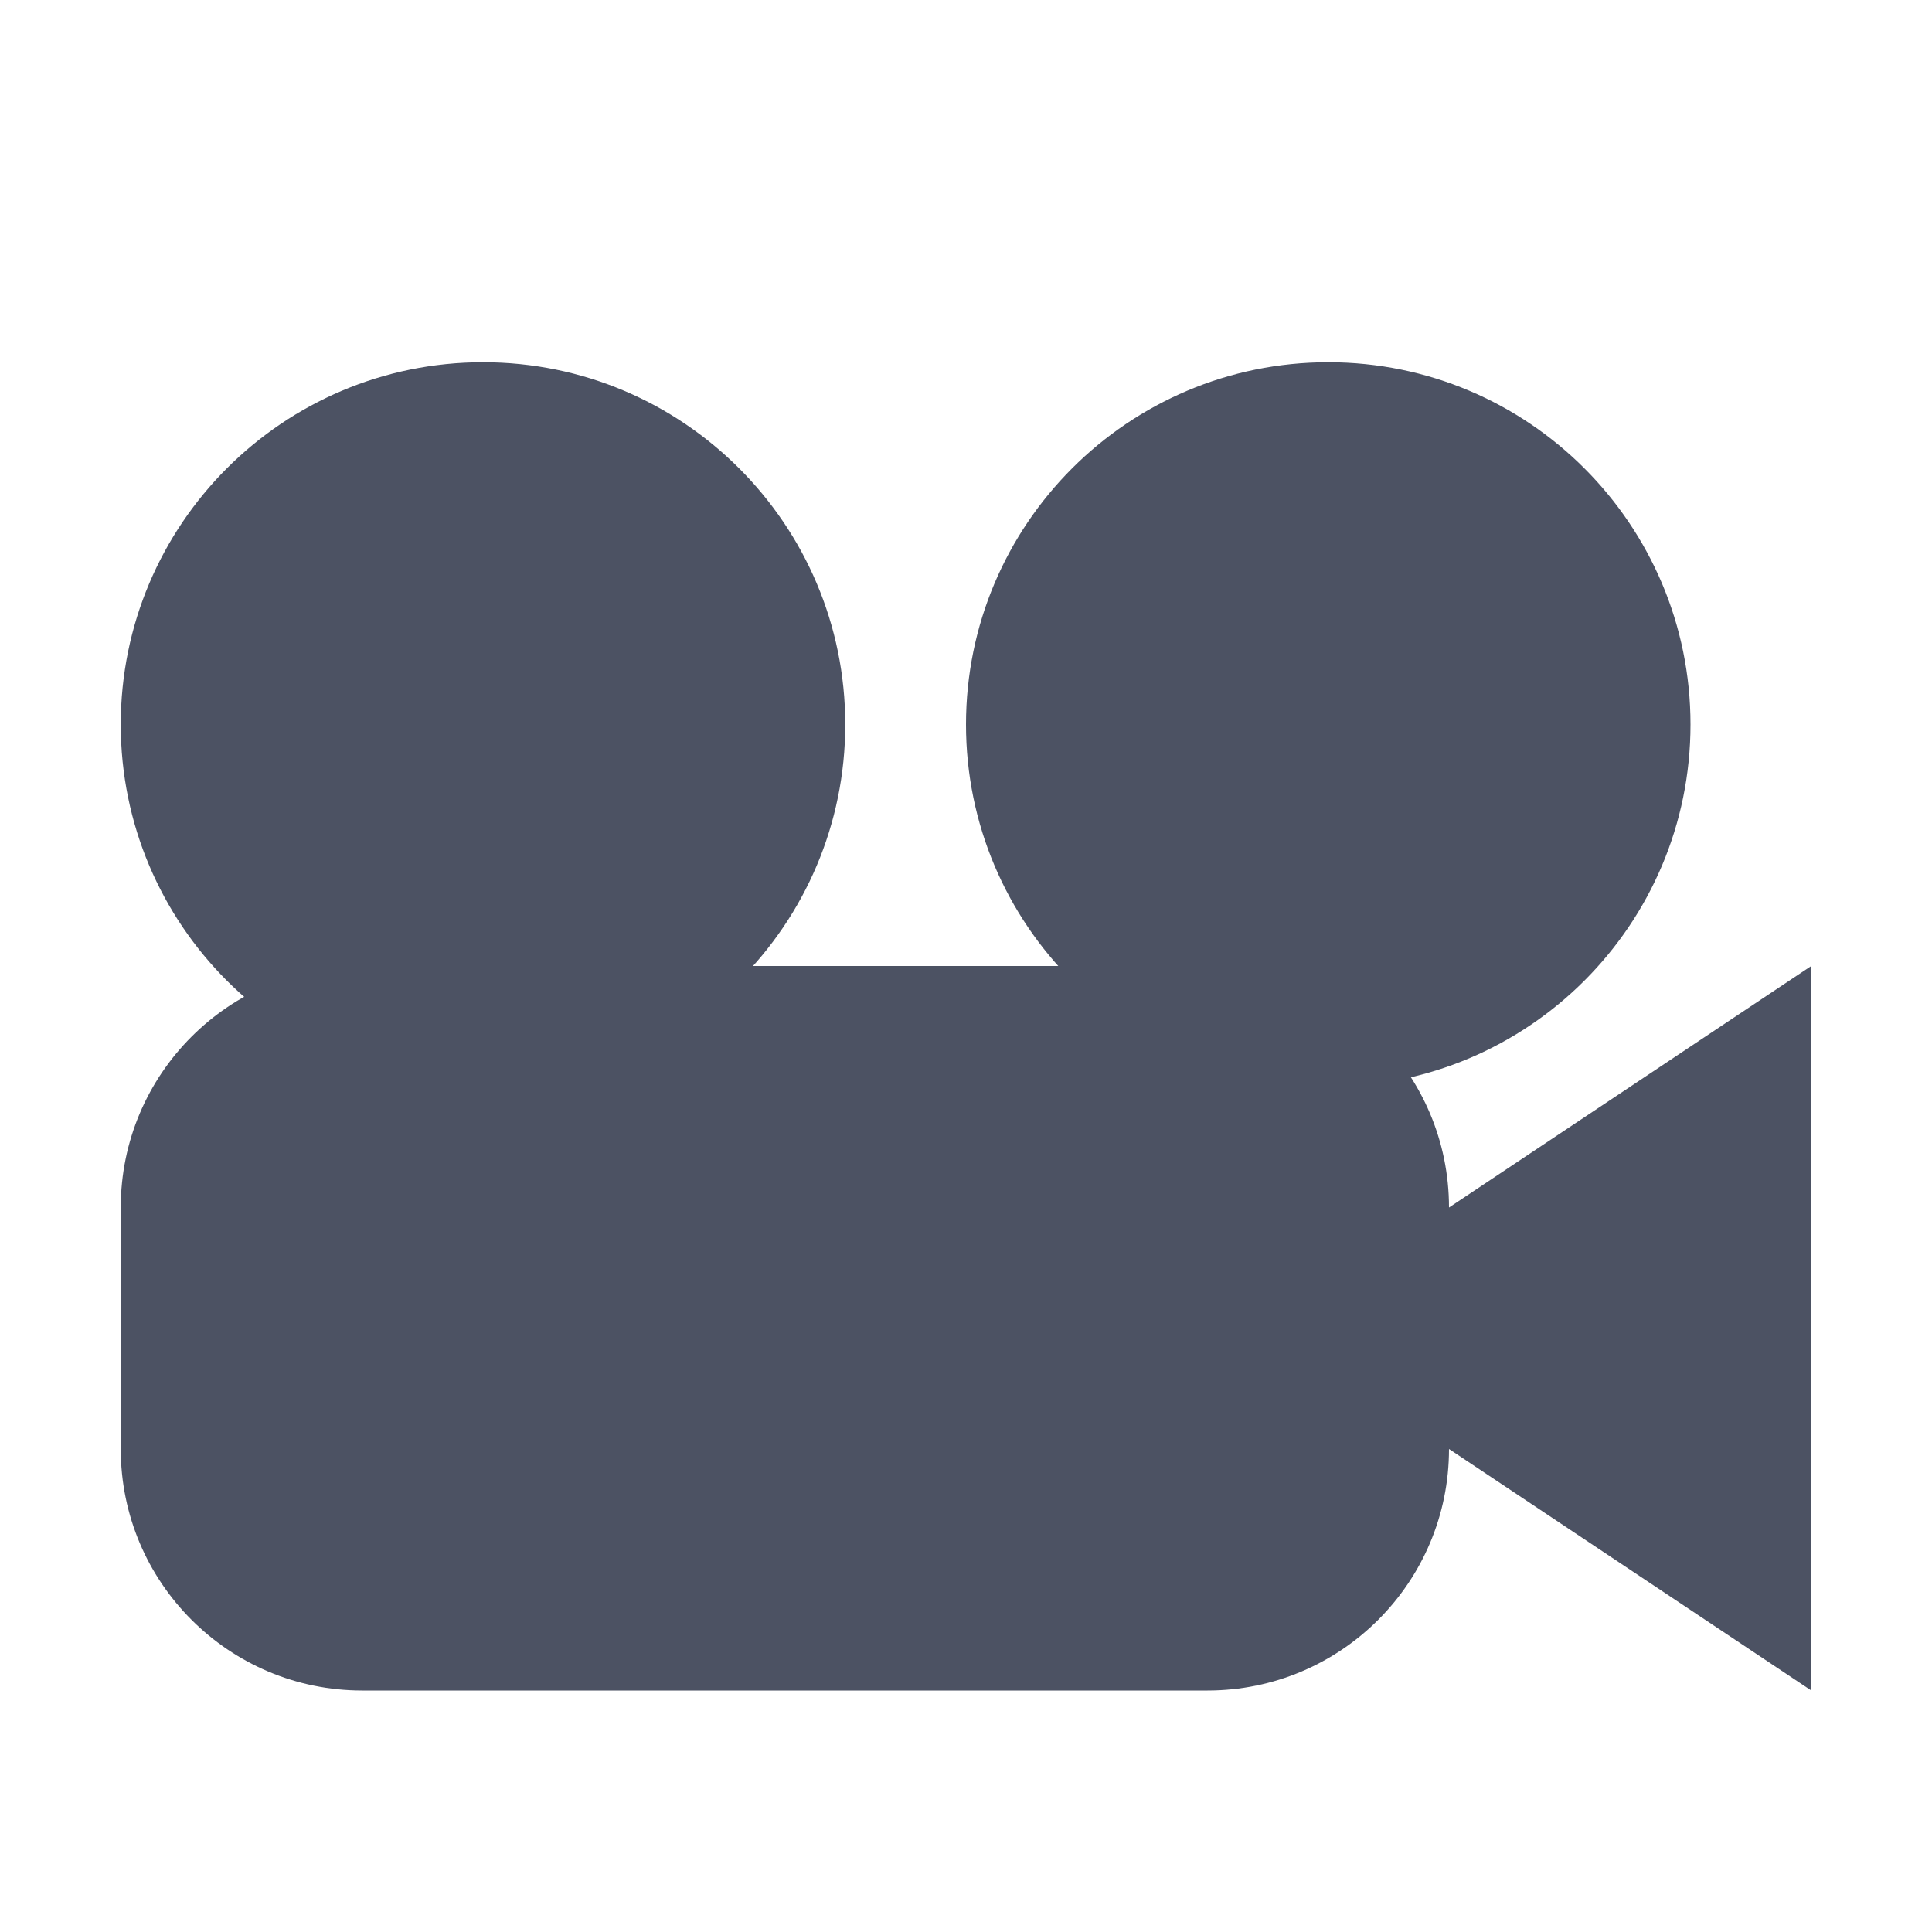
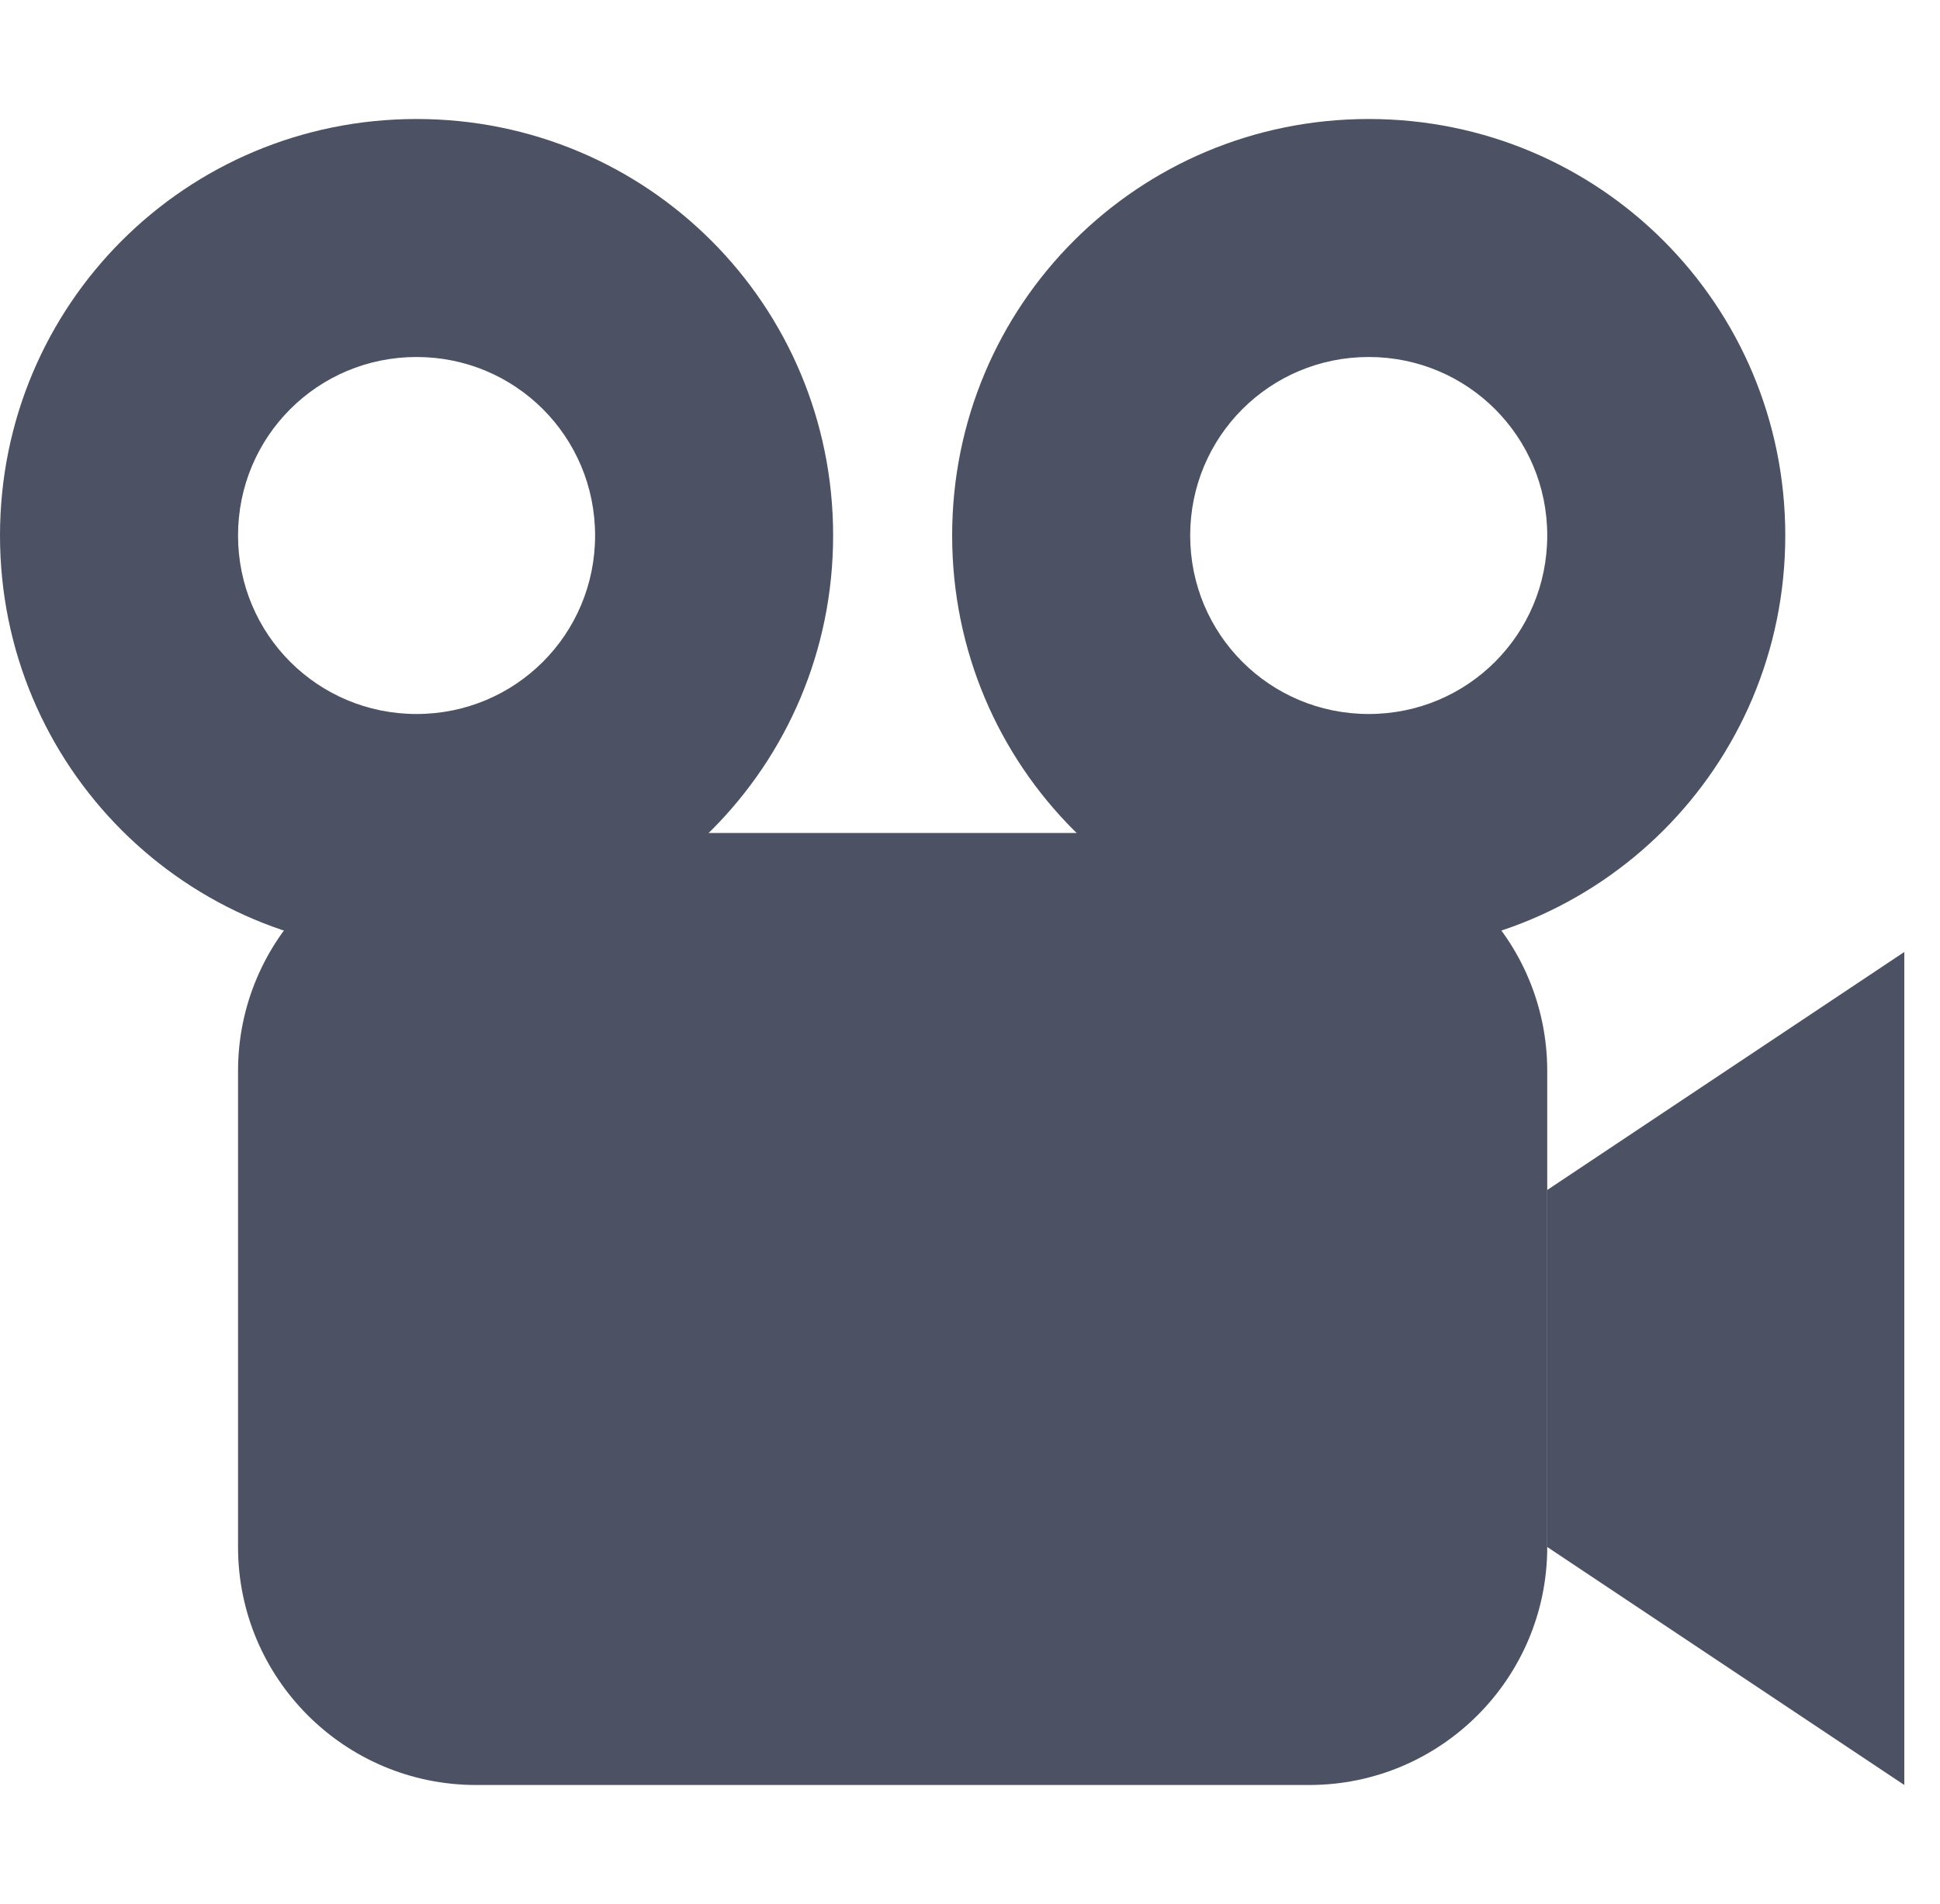
- <svg xmlns="http://www.w3.org/2000/svg" xmlns:ns1="http://www.openswatchbook.org/uri/2009/osb" height="16" id="svg7384" style="enable-background:new" version="1.1" width="16">
+ <svg xmlns="http://www.w3.org/2000/svg" xmlns:ns1="http://www.openswatchbook.org/uri/2009/osb" height="16" id="svg7384" style="enable-background:new" version="1.1" width="16.3">
  <defs id="defs7386">
    <linearGradient id="linearGradient6882" ns1:paint="solid">
      <stop id="stop6884" offset="0" style="stop-color:#555555;stop-opacity:1;" />
    </linearGradient>
    <linearGradient id="linearGradient5606" ns1:paint="solid">
      <stop id="stop5608" offset="0" style="stop-color:#000000;stop-opacity:1;" />
    </linearGradient>
    <filter id="filter7554" style="color-interpolation-filters:sRGB">
      <feBlend id="feBlend7556" in2="BackgroundImage" mode="darken" />
    </filter>
  </defs>
  <g id="layer9" style="display:inline" transform="translate(-785.0002,655)" />
  <g id="layer10" style="display:inline;filter:url(#filter7554)" transform="translate(-785.0002,655)" />
  <g id="layer1" style="display:inline" transform="translate(-544,38)">
-     <circle cx="548" cy="-32" id="path4397" r="3" style="opacity:1;vector-effect:none;fill:#4c5263;fill-opacity:1;stroke:none;stroke-width:2;stroke-linecap:round;stroke-linejoin:miter;stroke-miterlimit:4;stroke-dasharray:none;stroke-dashoffset:0;stroke-opacity:1" />
-     <circle cx="555" cy="-32" id="path4397-5" r="3" style="display:inline;opacity:1;vector-effect:none;fill:#4c5263;fill-opacity:1;stroke:none;stroke-width:2;stroke-linecap:round;stroke-linejoin:miter;stroke-miterlimit:4;stroke-dasharray:none;stroke-dashoffset:0;stroke-opacity:1;enable-background:new" />
-     <path d="m 556,-28 3,-2 v 6 l -3,-2 z" id="path4432" style="fill:#4c5263;fill-opacity:1;stroke:none;stroke-width:1px;stroke-linecap:butt;stroke-linejoin:miter;stroke-opacity:1" />
-     <rect height="6" id="rect4434" ry="2" style="opacity:1;vector-effect:none;fill:#4c5263;fill-opacity:1;stroke:none;stroke-width:2;stroke-linecap:round;stroke-linejoin:miter;stroke-miterlimit:4;stroke-dasharray:none;stroke-dashoffset:0;stroke-opacity:1" width="11" x="545" y="-30" />
+     <path d="m 557,-28 3,-2 v 7 l -3,-2 z" id="path4432-7-0" style="display:inline;fill:#4c5263;fill-opacity:1;stroke:none;stroke-width:1px;stroke-linecap:butt;stroke-linejoin:miter;stroke-opacity:1;filter:url(#filter7554);enable-background:new" />
+     <rect height="8" id="rect4434-7-3" ry="2" style="display:inline;opacity:1;vector-effect:none;fill:#4c5263;fill-opacity:1;stroke:none;stroke-width:2;stroke-linecap:round;stroke-linejoin:miter;stroke-miterlimit:4;stroke-dasharray:none;stroke-dashoffset:0;stroke-opacity:1;filter:url(#filter7554);enable-background:new" width="11" x="546" y="-31" />
+     <path d="m 547.5,-37 c -1.939,0 -3.5,1.561 -3.5,3.5 0,1.939 1.561,3.5 3.5,3.5 1.939,0 3.5,-1.561 3.5,-3.5 0,-1.939 -1.561,-3.5 -3.5,-3.5 z m 0,2 c 0.831,0 1.5,0.669 1.5,1.5 0,0.831 -0.669,1.5 -1.5,1.5 -0.831,0 -1.5,-0.669 -1.5,-1.5 0,-0.831 0.669,-1.5 1.5,-1.5 z" id="rect3167" style="opacity:1;vector-effect:none;fill:#4c5263;fill-opacity:1;stroke:none;stroke-width:2;stroke-linecap:square;stroke-opacity:1" />
+     <path d="m 555.5,-37 c -1.939,0 -3.5,1.561 -3.5,3.5 0,1.939 1.561,3.5 3.5,3.5 1.939,0 3.5,-1.561 3.5,-3.5 0,-1.939 -1.561,-3.5 -3.5,-3.5 z m 0,2 c 0.831,0 1.5,0.669 1.5,1.5 0,0.831 -0.669,1.5 -1.5,1.5 -0.831,0 -1.5,-0.669 -1.5,-1.5 0,-0.831 0.669,-1.5 1.5,-1.5 z" id="rect3169" style="opacity:1;vector-effect:none;fill:#4c5263;fill-opacity:1;stroke:none;stroke-width:2;stroke-linecap:square;stroke-opacity:1" />
  </g>
  <g id="layer14" style="display:inline" transform="translate(-785.0002,655)" />
  <g id="layer15" style="display:inline" transform="translate(-785.0002,655)" />
  <g id="g71291" style="display:inline" transform="translate(-785.0002,655)" />
  <g id="layer2" style="display:inline" transform="translate(-544,188)" />
  <g id="layer3" transform="translate(-544,-72)" />
  <g id="layer12" style="display:inline" transform="translate(-785.0002,655)" />
</svg>
